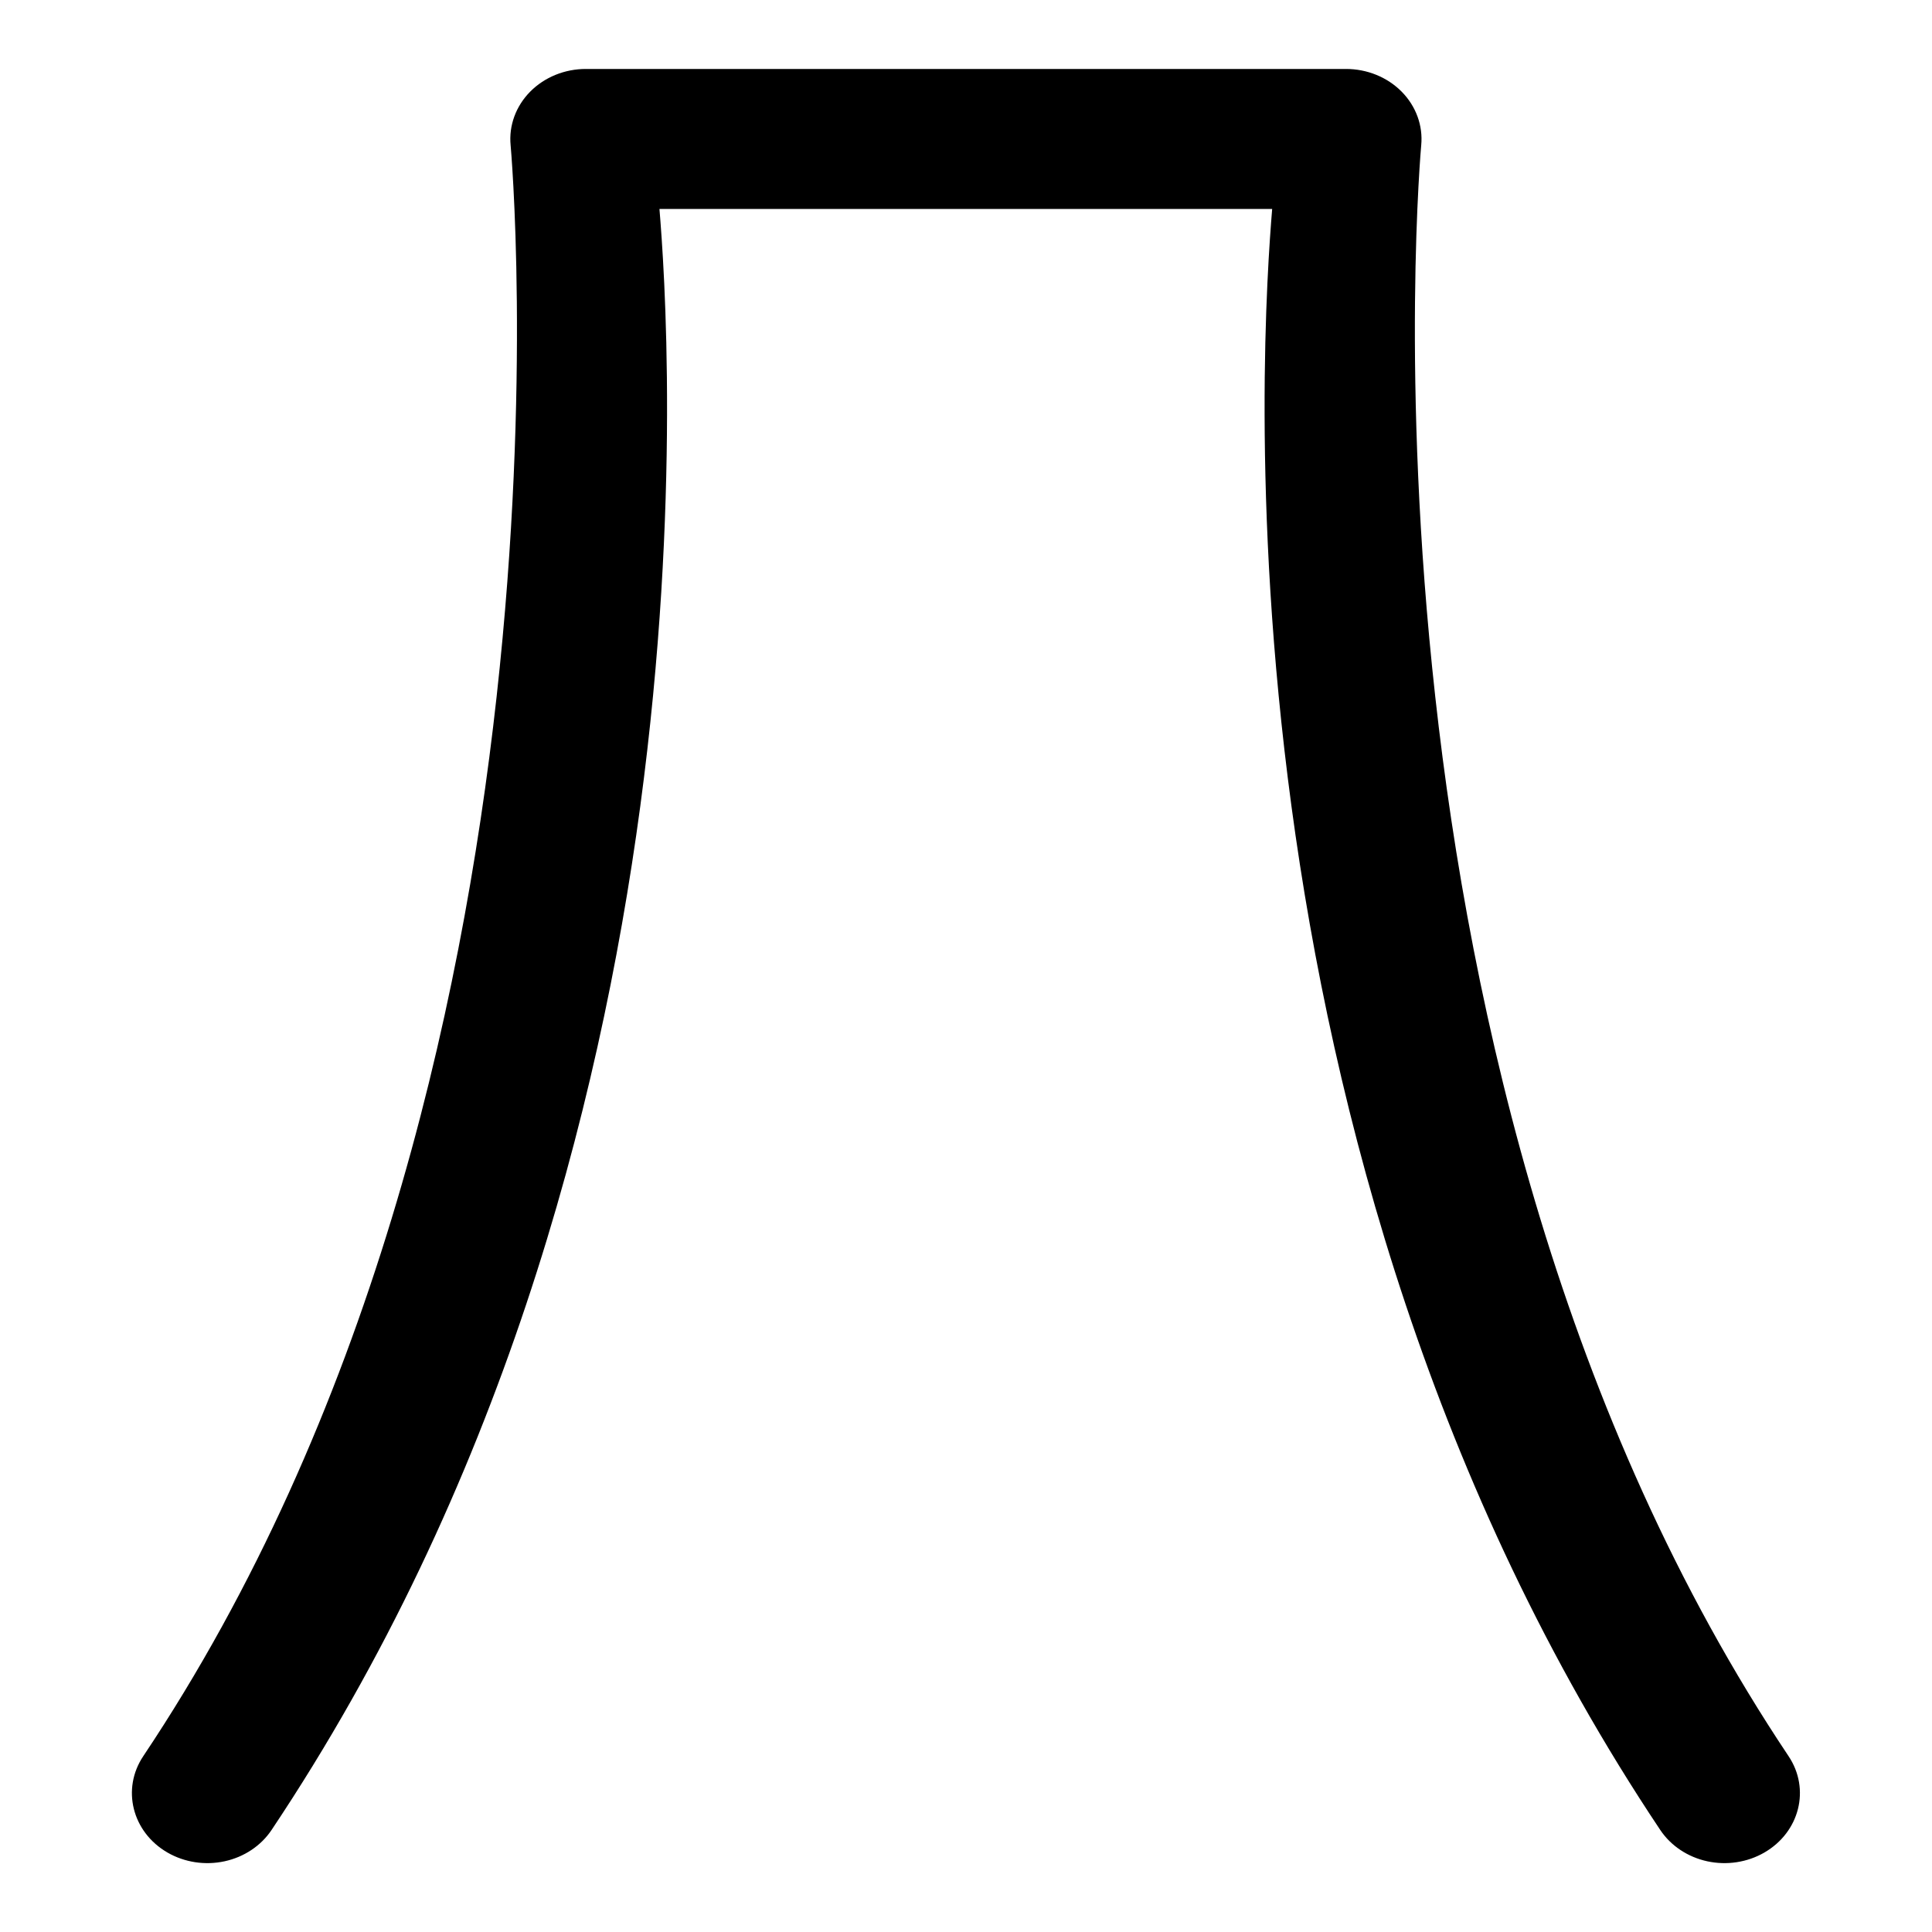
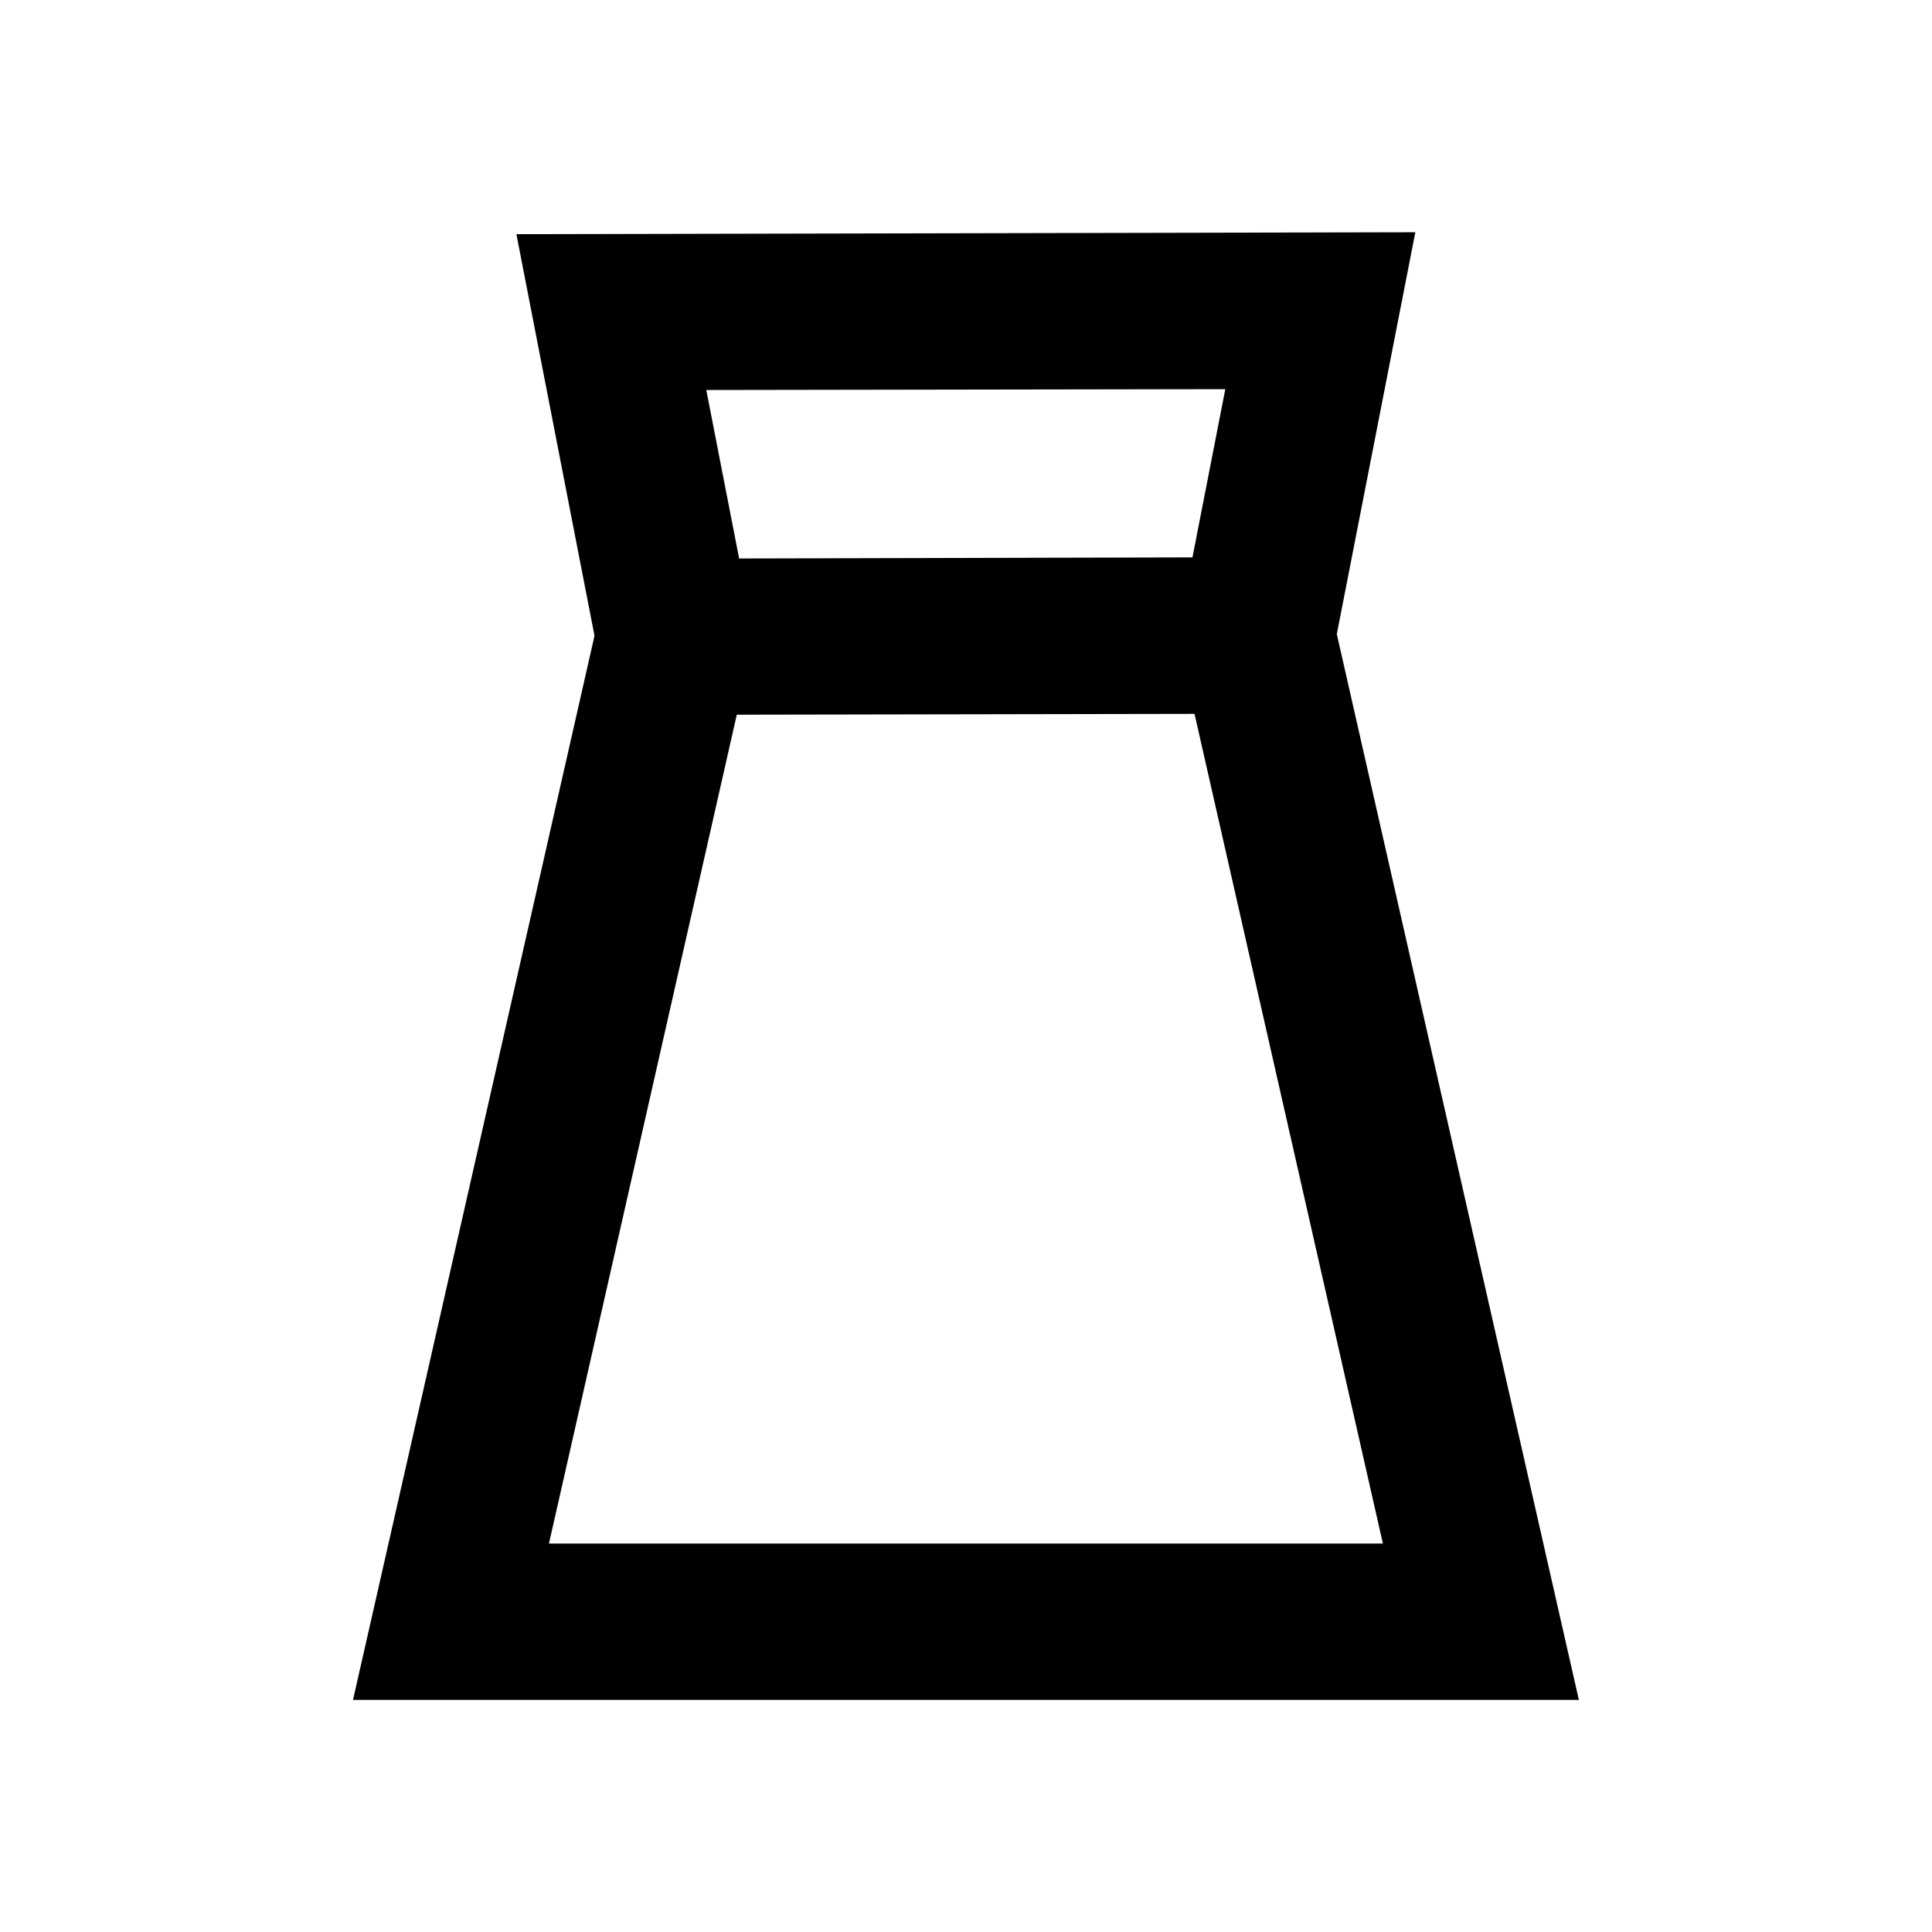
<svg xmlns="http://www.w3.org/2000/svg" version="1.1" viewBox="0 0 14 14">
-   <g transform="matrix(.74949 0 0 .69533 76.259 39.749)" stroke-width="3.463">
-     <path d="m-96.082-56.447a0.73 0.73 0 0 0-0.729 0.795s0.822 9.735-3.551 16.787a0.73 0.73 0 0 0 0.234 1.006 0.73 0.73 0 0 0 1.006-0.236c4.413-7.118 3.842-15.696 3.75-16.893h5.924c-0.092 1.196-0.661 9.774 3.752 16.893a0.73 0.73 0 0 0 1.006 0.236 0.73 0.73 0 0 0 0.234-1.006c-4.372-7.052-3.551-16.787-3.551-16.787a0.73 0.73 0 0 0-0.729-0.795z" color="#000000" stroke-linecap="round" stroke-linejoin="round" stroke-width="3.463" style="-inkscape-stroke:none" />
-   </g>
+   <path d="m10.256 1.683-6.514 0.014 0.566 2.91-1.75 7.711h8.883l-1.754-7.723zm-1.377 1.137-0.238 1.219-3.285 8e-3 -0.238-1.221zm-0.223 2.353 1.365 6.012h-6.043l1.361-6.006z" color="#000000" stroke-linecap="square" stroke-miterlimit="3" style="-inkscape-stroke:none;paint-order:stroke fill markers" />
</svg>
